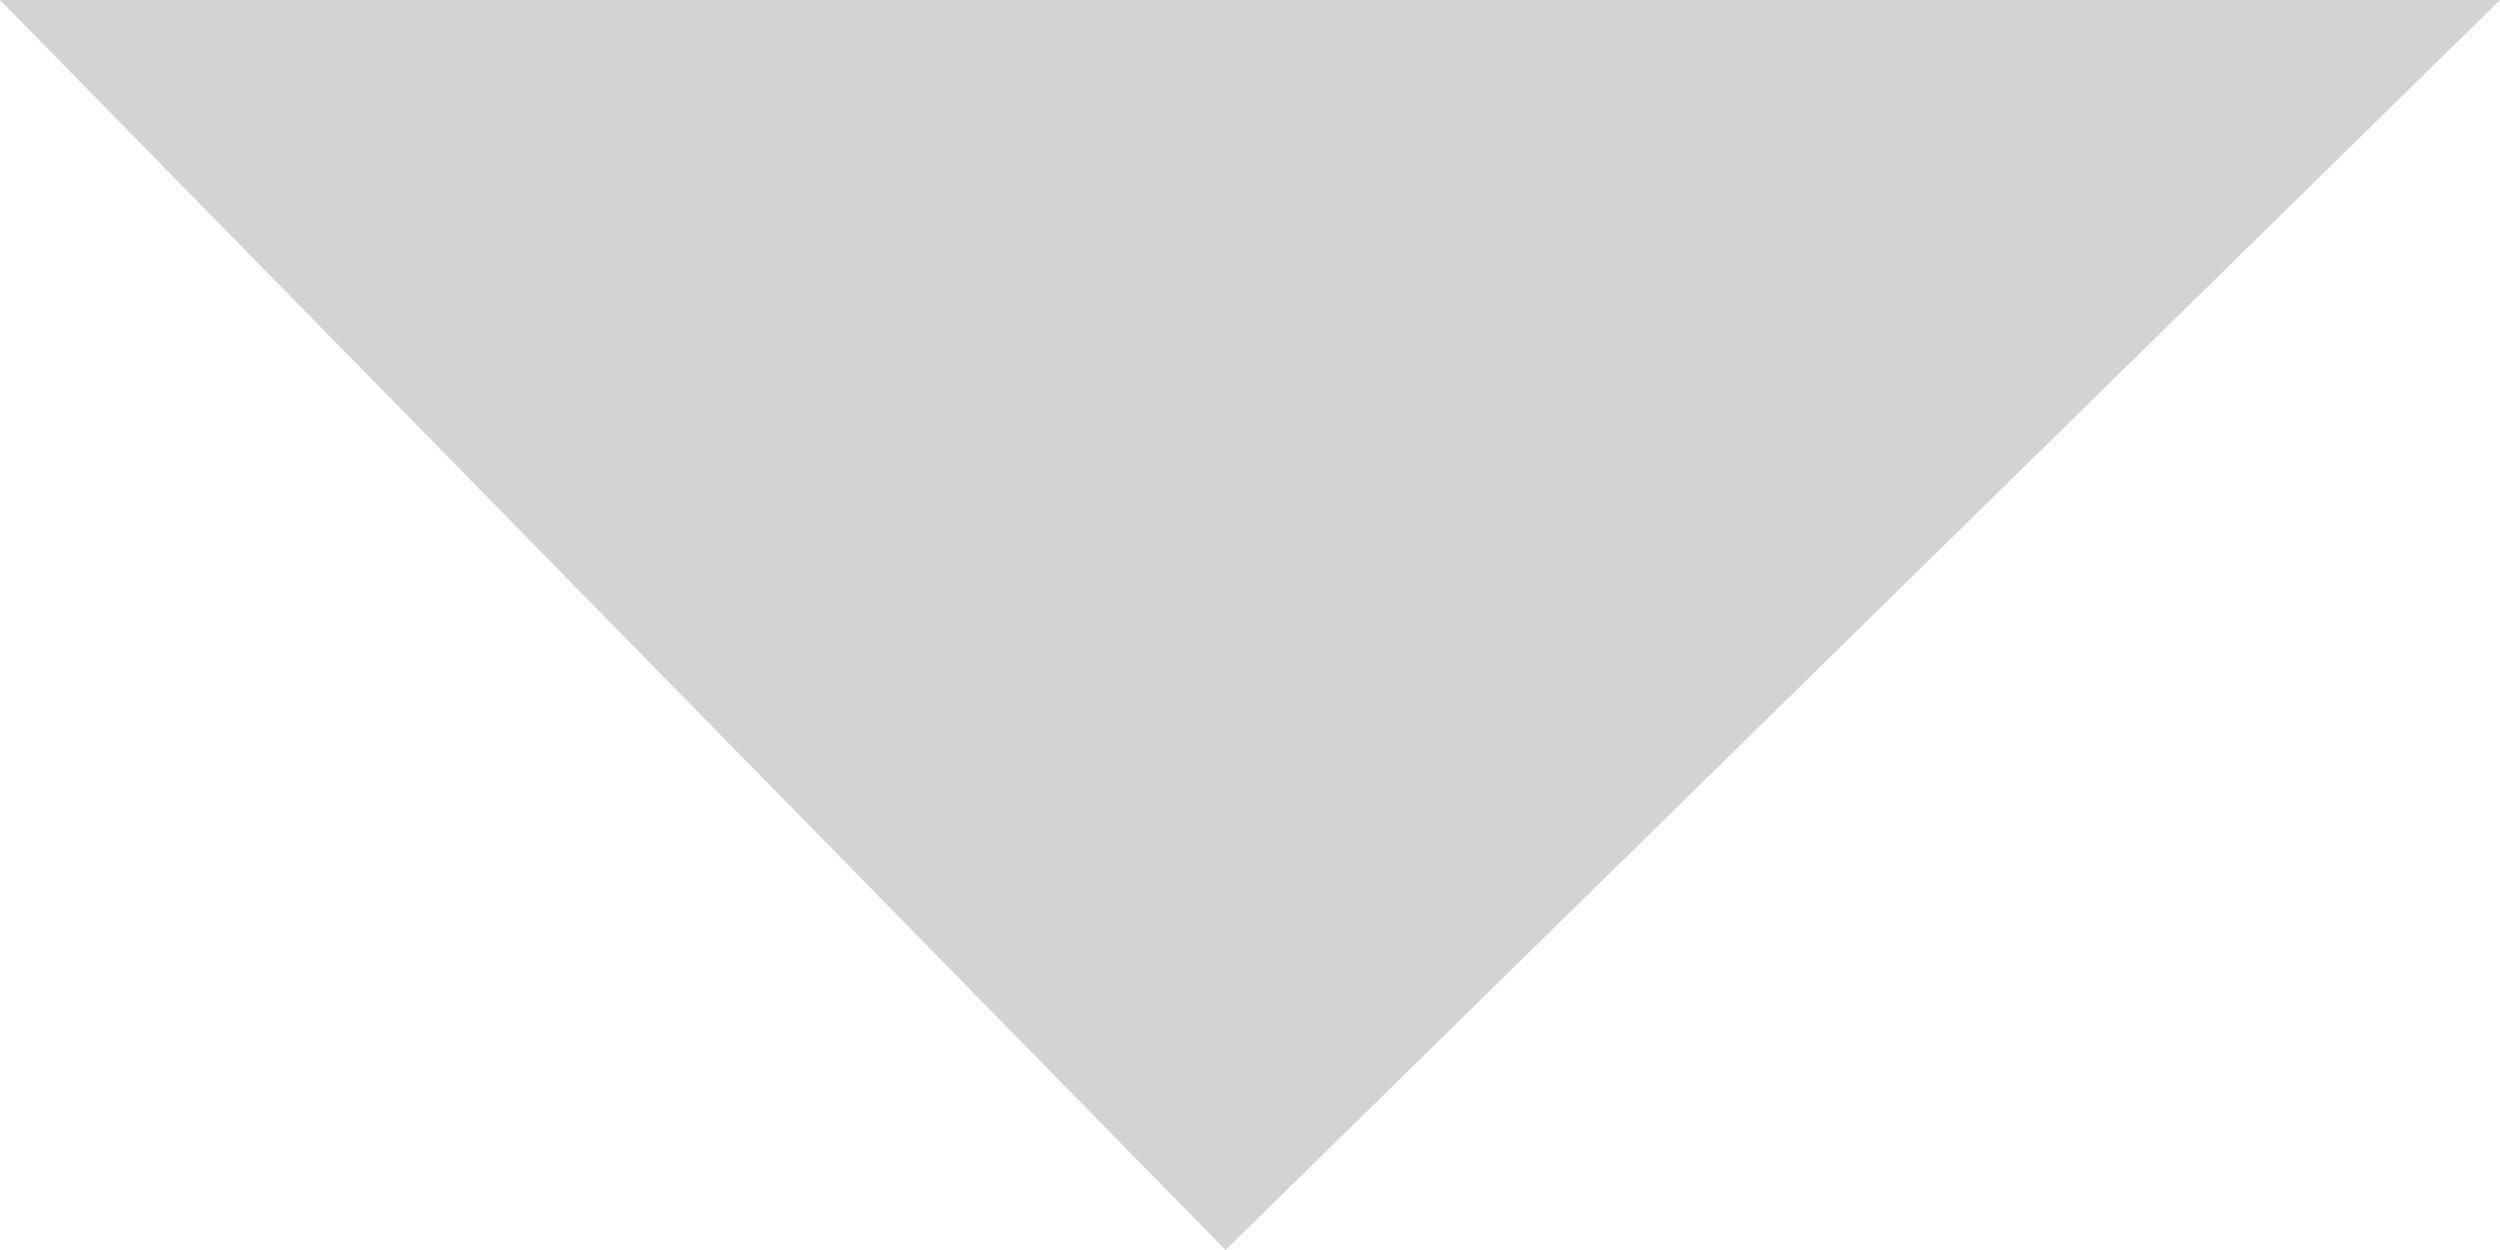
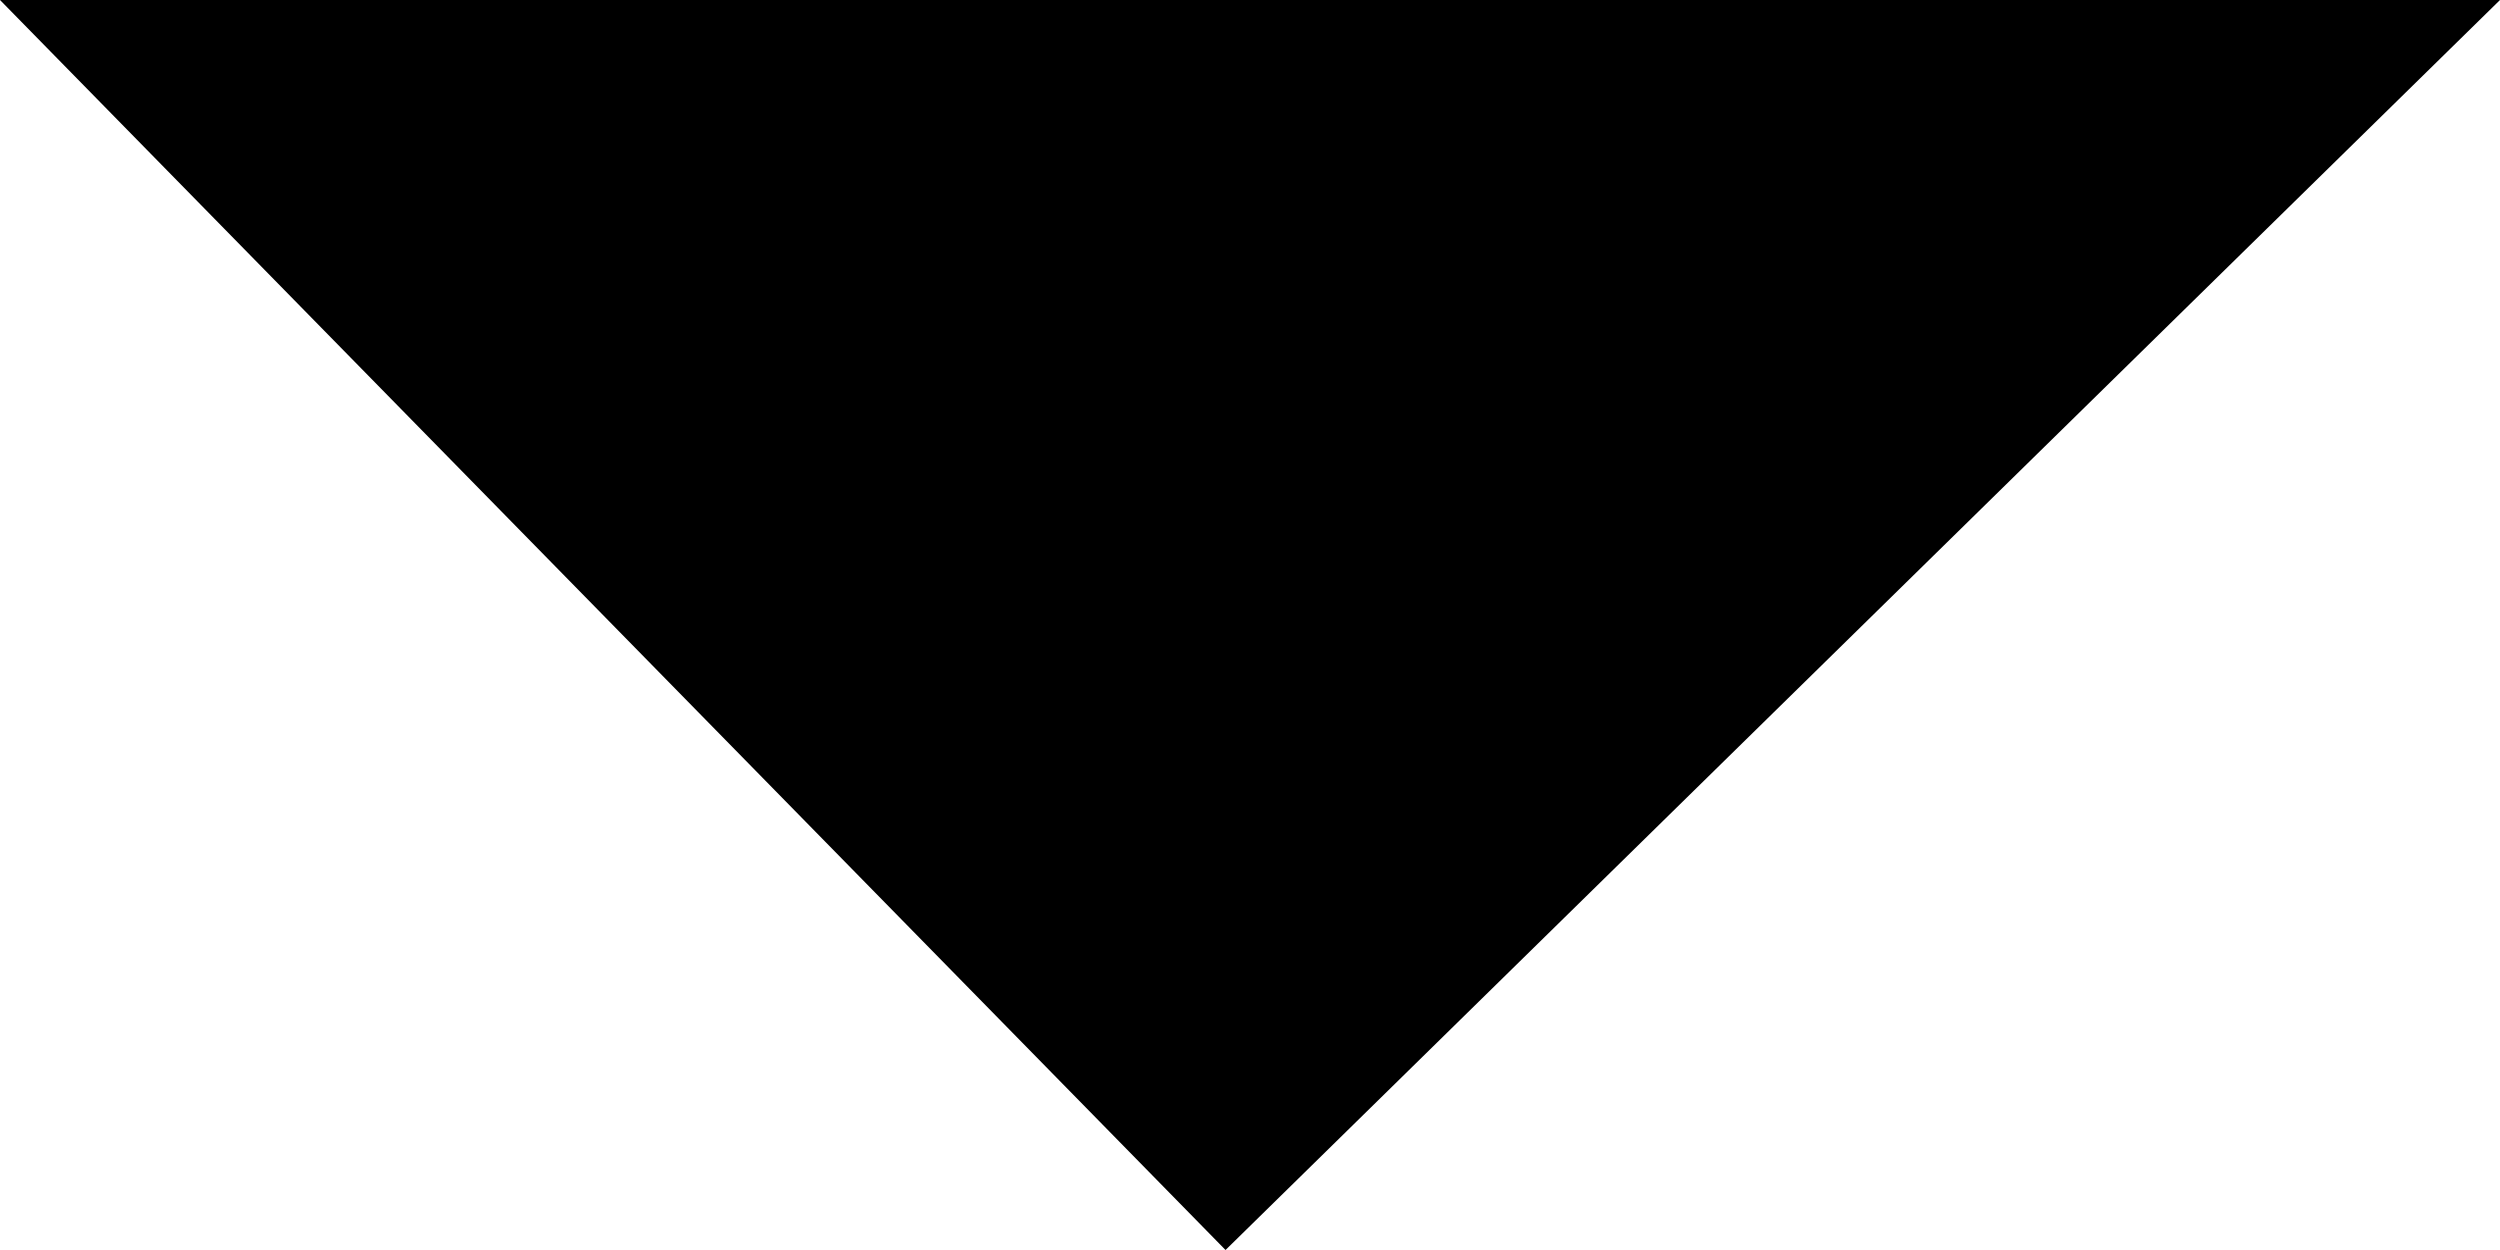
<svg xmlns="http://www.w3.org/2000/svg" width="14px" height="7px" viewBox="0 0 14 7" version="1.1">
  <g id="Style-Guide" stroke="none" stroke-width="1" fill="none" fill-rule="evenodd">
-     <g id="Styleguide" transform="translate(-377, -5262)" fill="#D1D4D2">
+     <g id="Styleguide" transform="translate(-377, -5262)" fill="currentColor">
      <g id="Group-22" transform="translate(135, 5217)">
        <g id="Group-21" transform="translate(0, 40)">
          <g id="icon/chevron" transform="translate(241, 0)">
            <polygon id="Path-4" points="1 5 15 5 7.863 12" />
          </g>
        </g>
      </g>
    </g>
  </g>
</svg>
